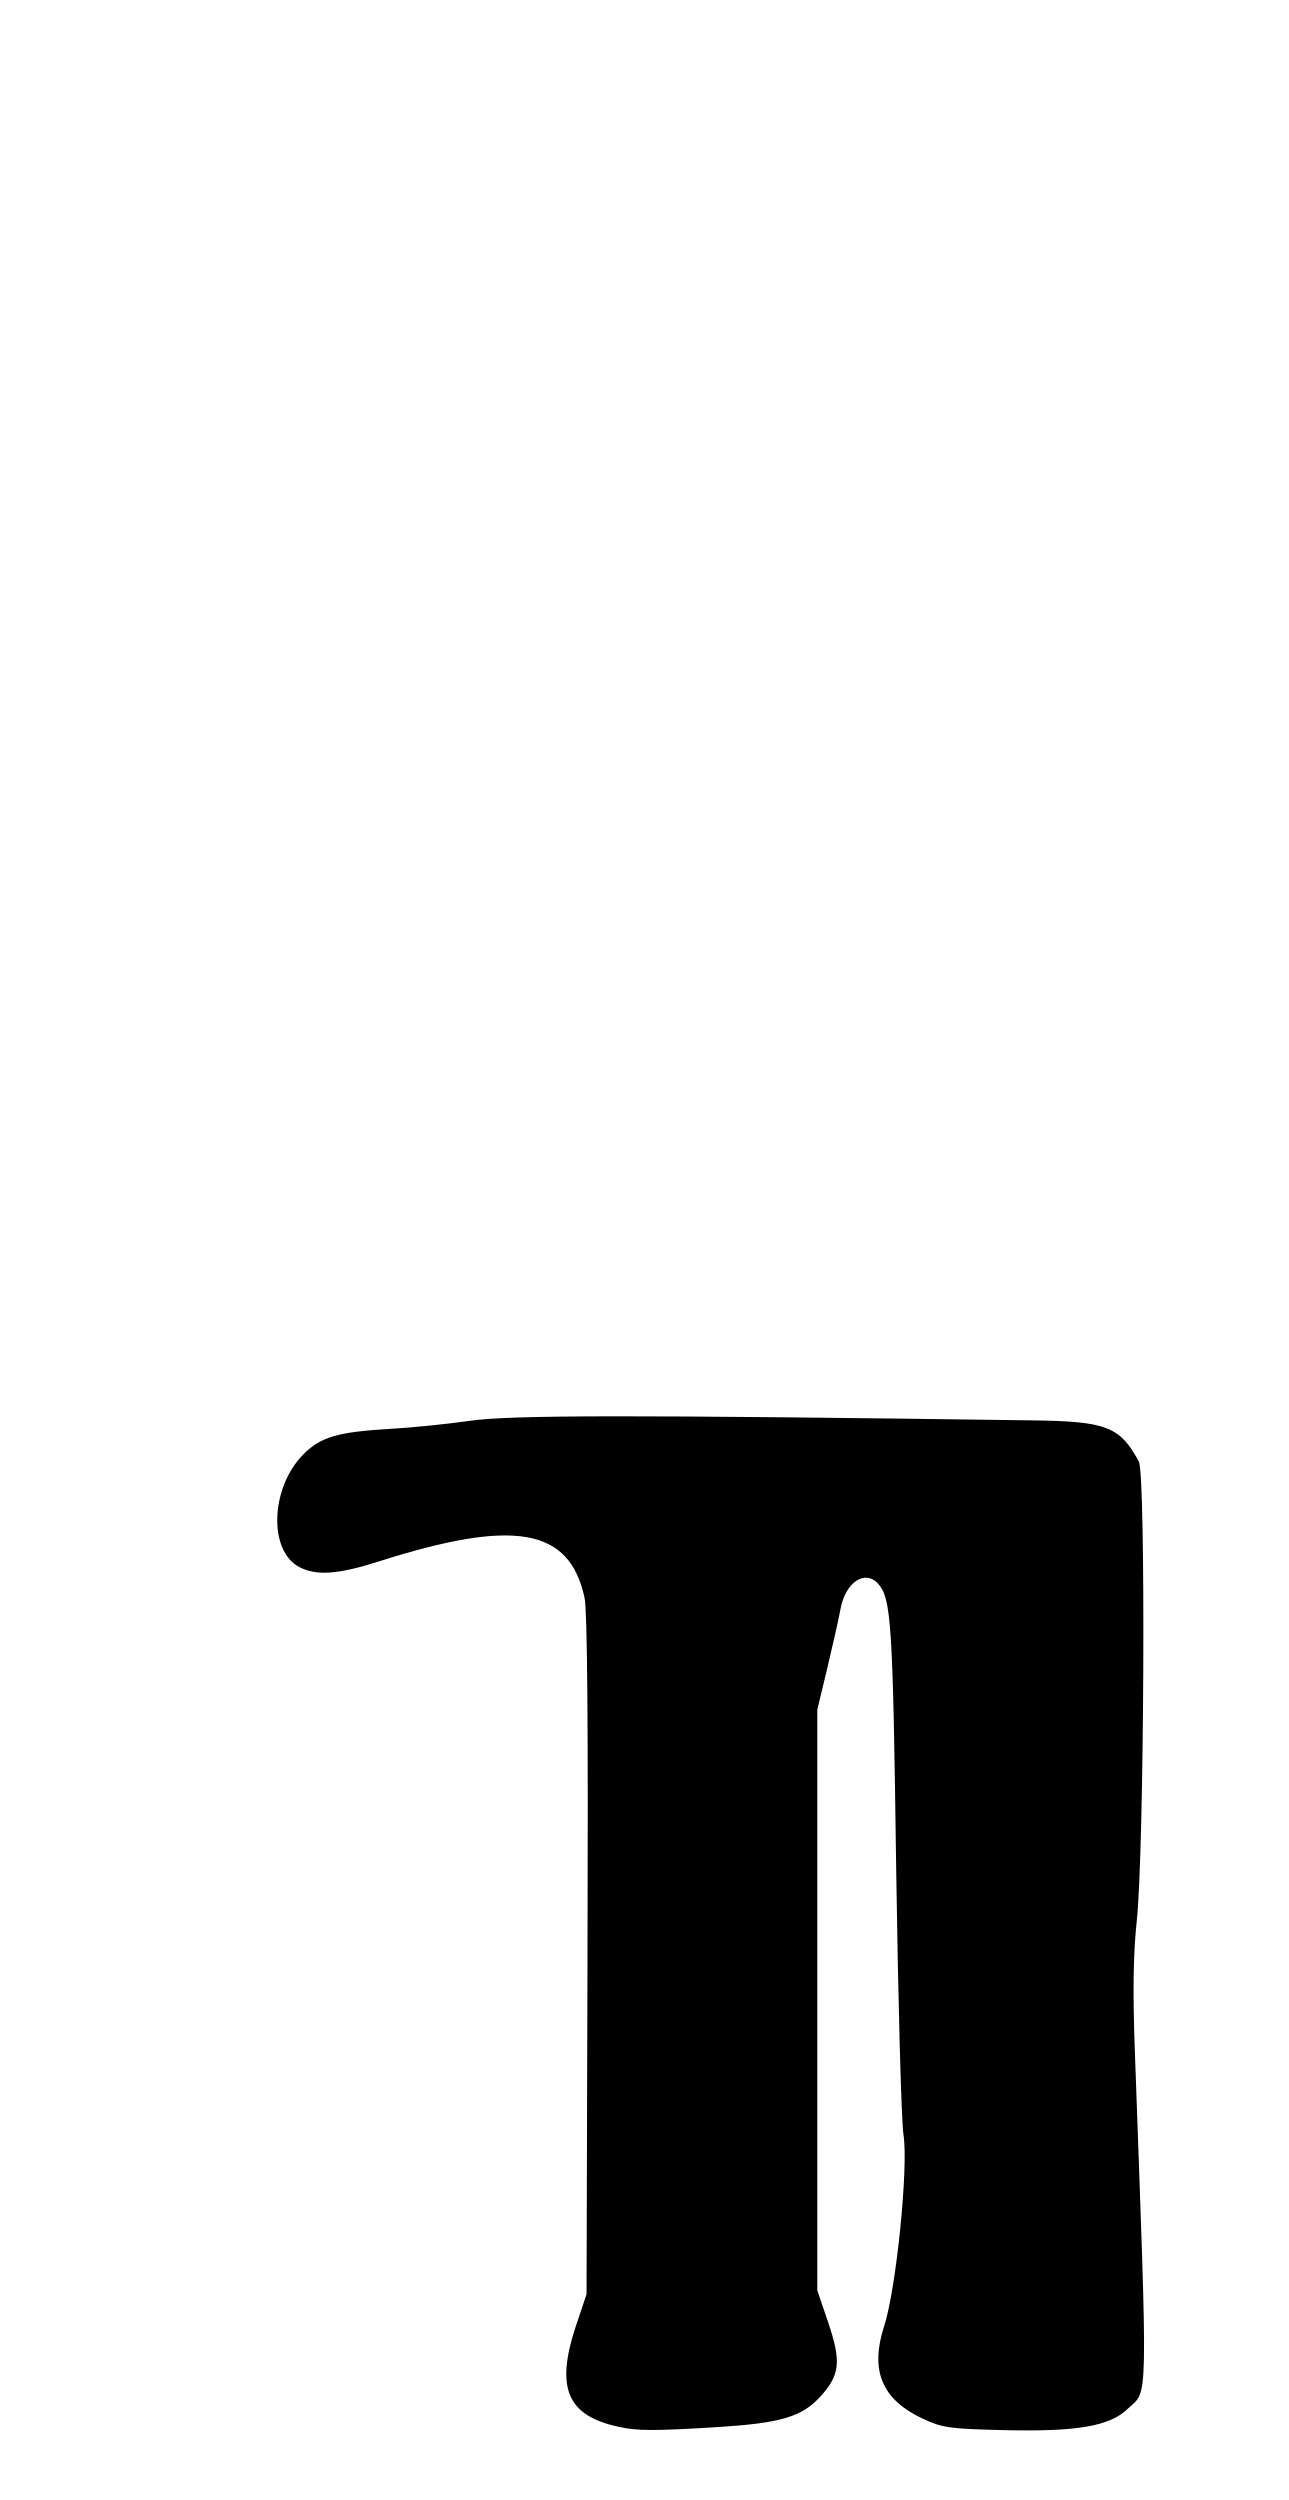
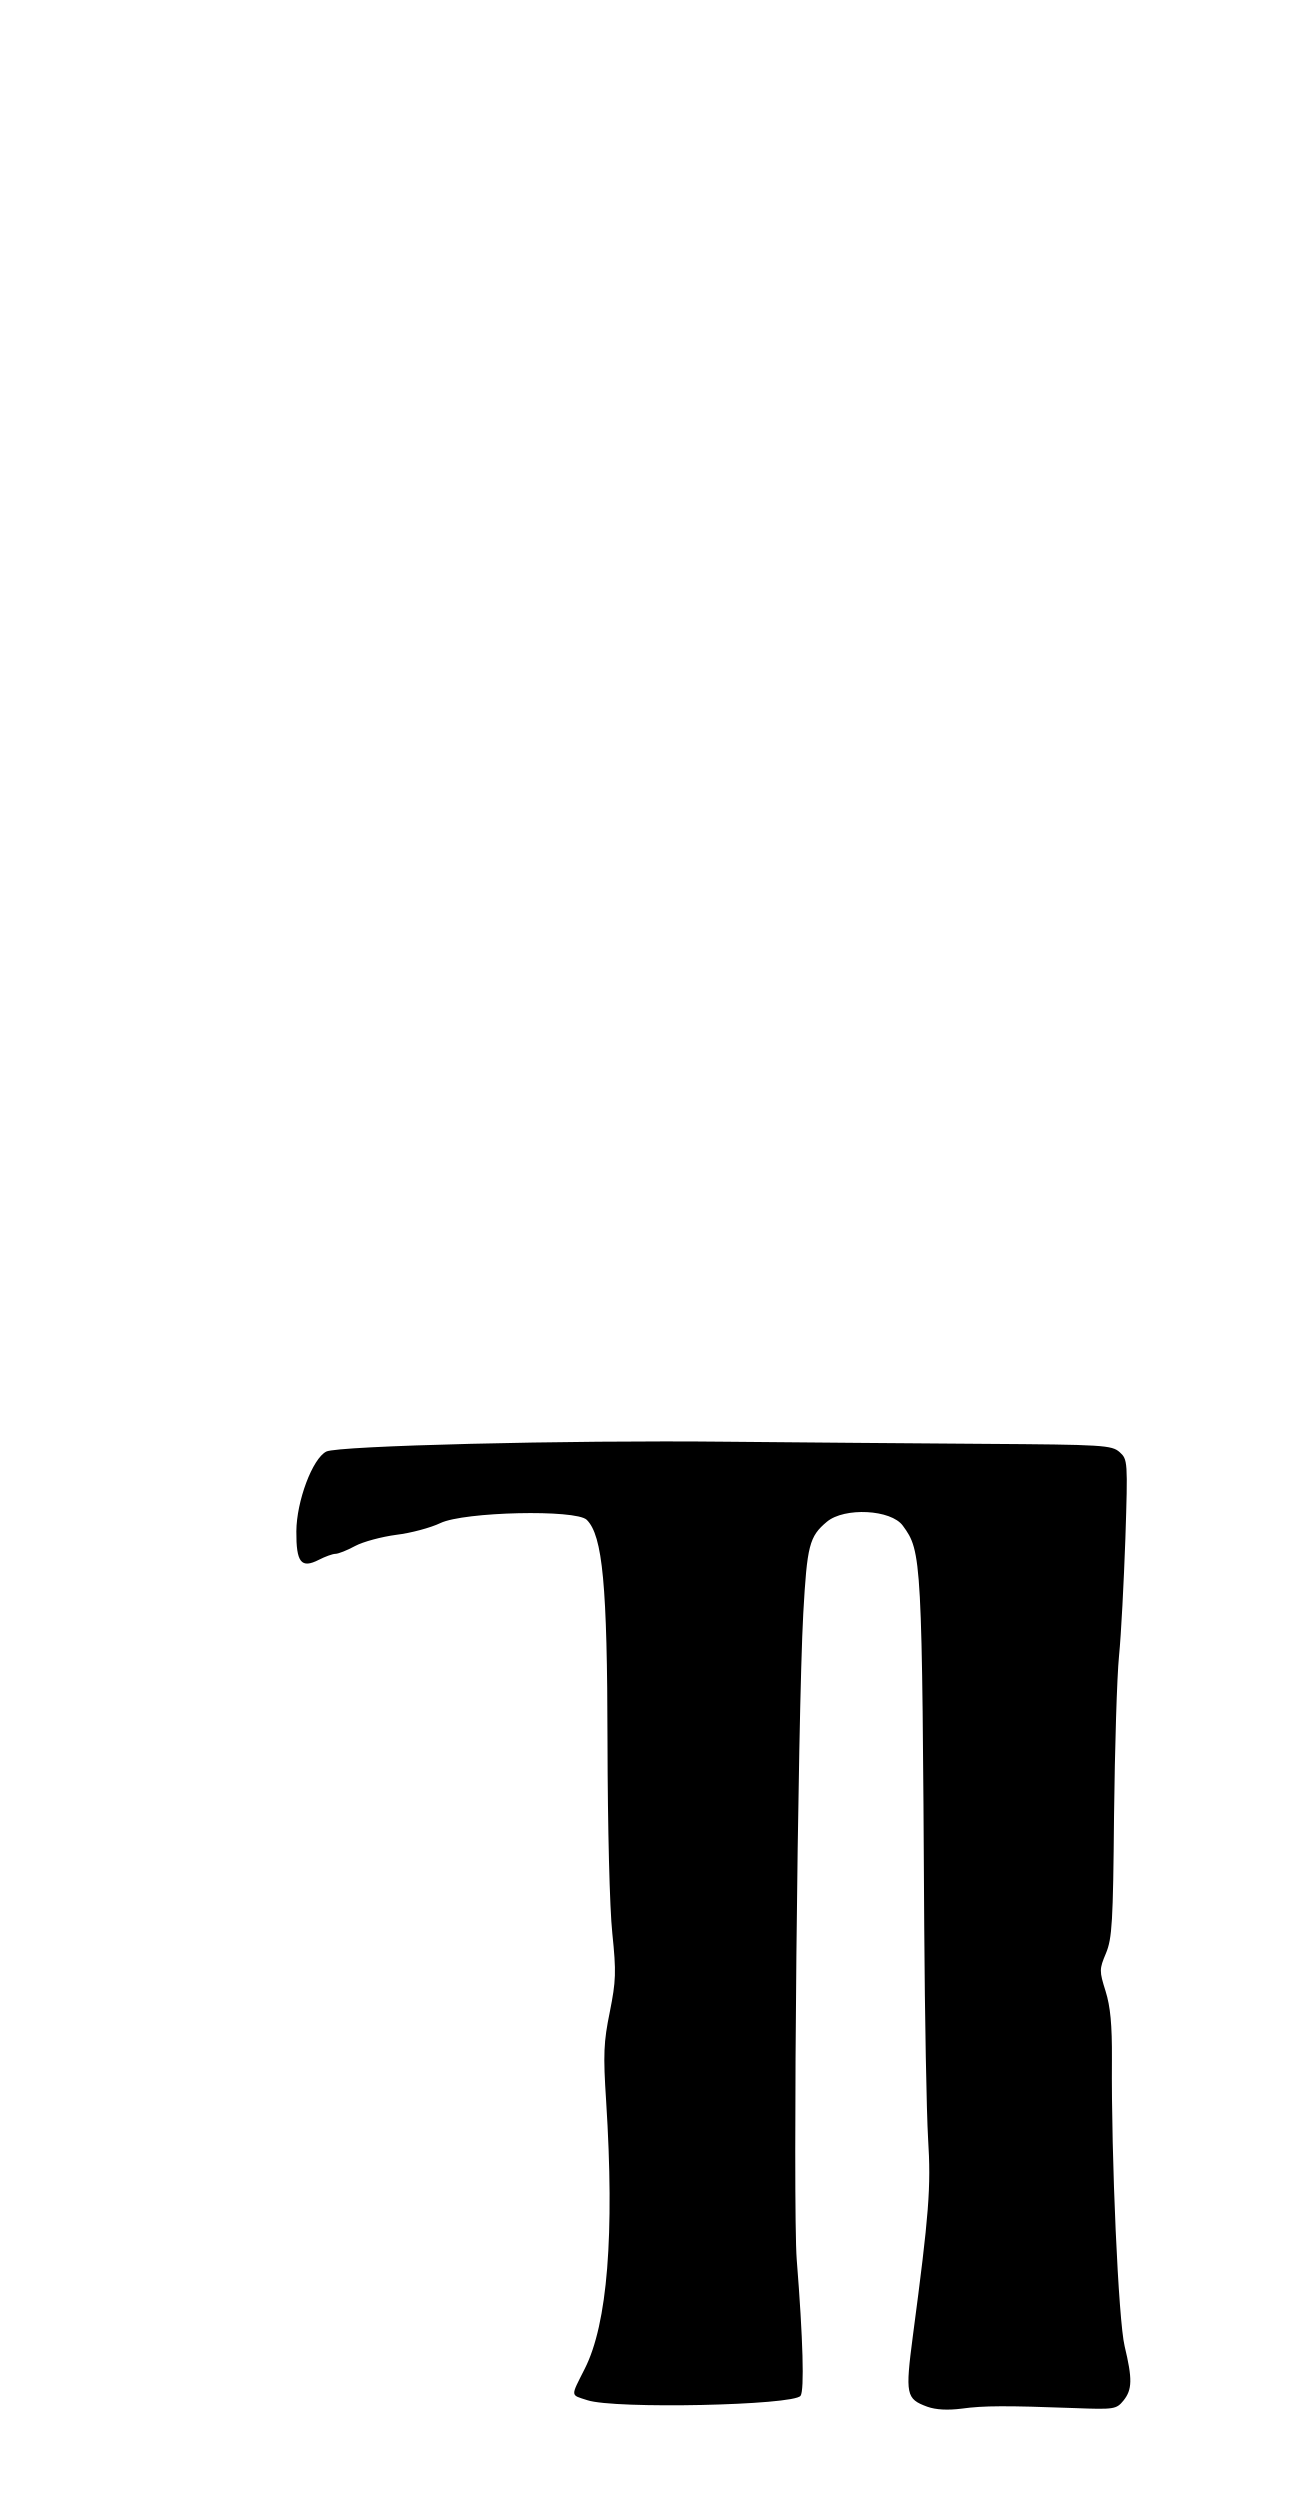
<svg xmlns="http://www.w3.org/2000/svg" viewBox="0 0 67.0 130.0" width="67.0" height="130.0">
-   <path fill="currentColor" fill-rule="evenodd" d="M32.20 126.20C29.50 125.63 28.88 124.20 29.93 121.00L30.50 119.30L30.55 101.70C30.59 89.74 30.54 83.78 30.40 83.10C29.62 79.45 26.76 78.94 19.65 81.21C17.57 81.87 16.46 81.95 15.57 81.49C13.94 80.64 14.06 77.34 15.79 75.61C16.68 74.72 17.57 74.46 20.30 74.30C21.40 74.24 23.27 74.05 24.45 73.88C26.55 73.58 32.80 73.57 53.70 73.86C57.53 73.91 58.24 74.18 59.22 76.00C59.59 76.68 59.50 96.31 59.11 99.90C58.93 101.63 58.90 103.50 59.01 106.60C59.69 125.55 59.72 124.23 58.64 125.26C57.71 126.16 56.02 126.45 52.32 126.37C49.35 126.30 49.01 126.25 47.98 125.77C45.86 124.78 45.23 123.27 45.97 120.98C46.60 119.06 47.25 112.67 46.98 111.00C46.87 110.28 46.70 104.03 46.60 97.10C46.43 84.39 46.35 83.12 45.66 82.35C44.97 81.59 43.94 82.30 43.70 83.70C43.62 84.14 43.32 85.49 43.03 86.70L42.50 88.90L42.50 104.00L42.50 119.10L43.07 120.78C43.75 122.79 43.68 123.49 42.68 124.60C41.70 125.68 40.62 126.00 37.30 126.21C34.02 126.41 33.15 126.41 32.20 126.20Z" />
+   <path fill="currentColor" fill-rule="evenodd" d="M48.22 125.15C47.11 124.74 47.07 124.53 47.47 121.46C48.31 115.12 48.42 113.75 48.26 111.20C48.18 109.83 48.09 104.88 48.06 100.20C47.95 80.95 47.93 80.68 46.95 79.34C46.34 78.49 43.91 78.37 43.00 79.13C42.08 79.90 41.97 80.35 41.77 83.90C41.48 89.19 41.22 114.83 41.43 117.50C41.76 121.67 41.83 124.29 41.63 124.58C41.29 125.08 31.94 125.28 30.54 124.81C29.65 124.52 29.66 124.66 30.41 123.17C31.59 120.84 31.96 116.20 31.52 109.27C31.36 106.82 31.39 106.18 31.71 104.62C32.03 103.01 32.05 102.56 31.84 100.53C31.70 99.21 31.60 95.03 31.59 90.58C31.58 82.43 31.34 79.85 30.51 79.03C29.95 78.48 24.13 78.61 22.90 79.20C22.40 79.44 21.37 79.72 20.61 79.81C19.85 79.91 18.88 80.17 18.47 80.39C18.05 80.62 17.59 80.80 17.44 80.80C17.30 80.80 16.91 80.94 16.58 81.11C15.66 81.58 15.40 81.25 15.41 79.63C15.42 78.06 16.25 75.84 16.97 75.48C17.57 75.18 29.46 74.88 37.80 74.97C41.48 75.00 47.49 75.06 51.14 75.08C57.39 75.12 57.81 75.15 58.22 75.51C58.64 75.89 58.65 75.97 58.52 80.00C58.44 82.25 58.30 85.00 58.19 86.10C58.08 87.20 57.97 90.94 57.93 94.40C57.88 99.96 57.83 100.80 57.51 101.57C57.16 102.40 57.16 102.49 57.49 103.54C57.74 104.34 57.83 105.28 57.82 107.07C57.78 112.23 58.16 120.68 58.48 122.00C58.89 123.71 58.88 124.26 58.42 124.83C58.05 125.28 57.95 125.30 55.87 125.22C52.33 125.09 51.16 125.09 50.00 125.25C49.28 125.34 48.67 125.31 48.22 125.15Z" />
</svg>
